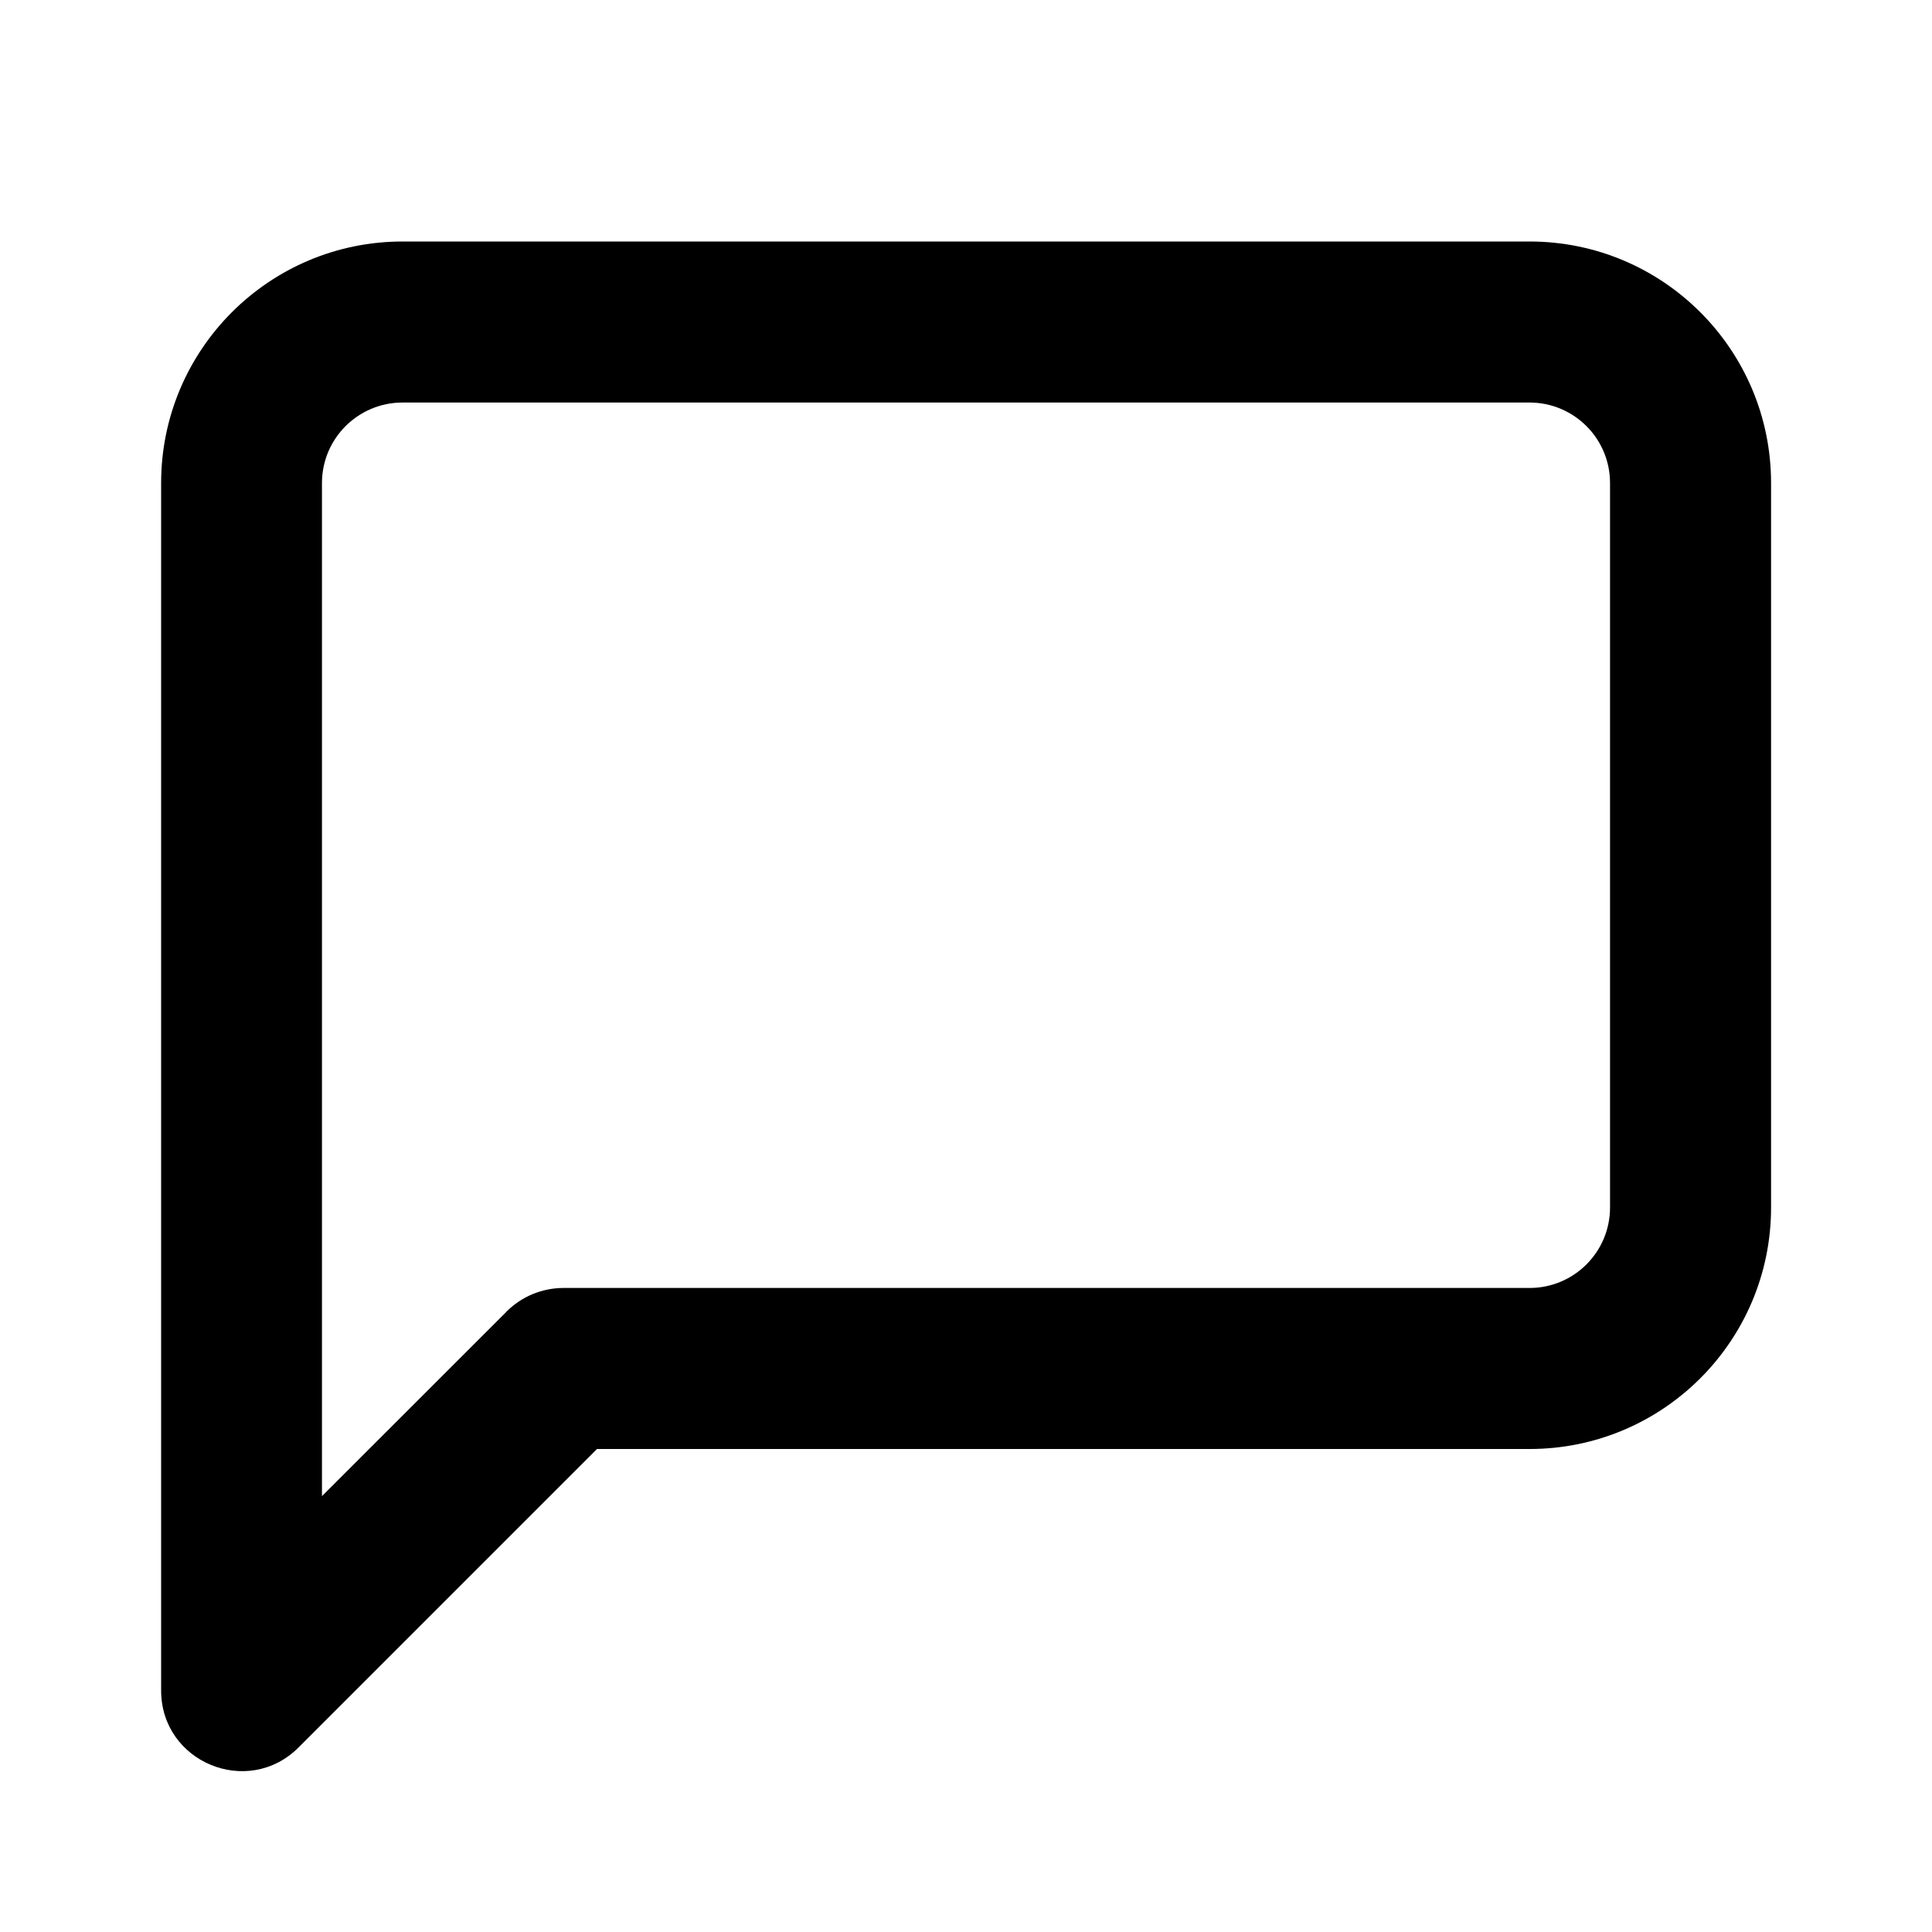
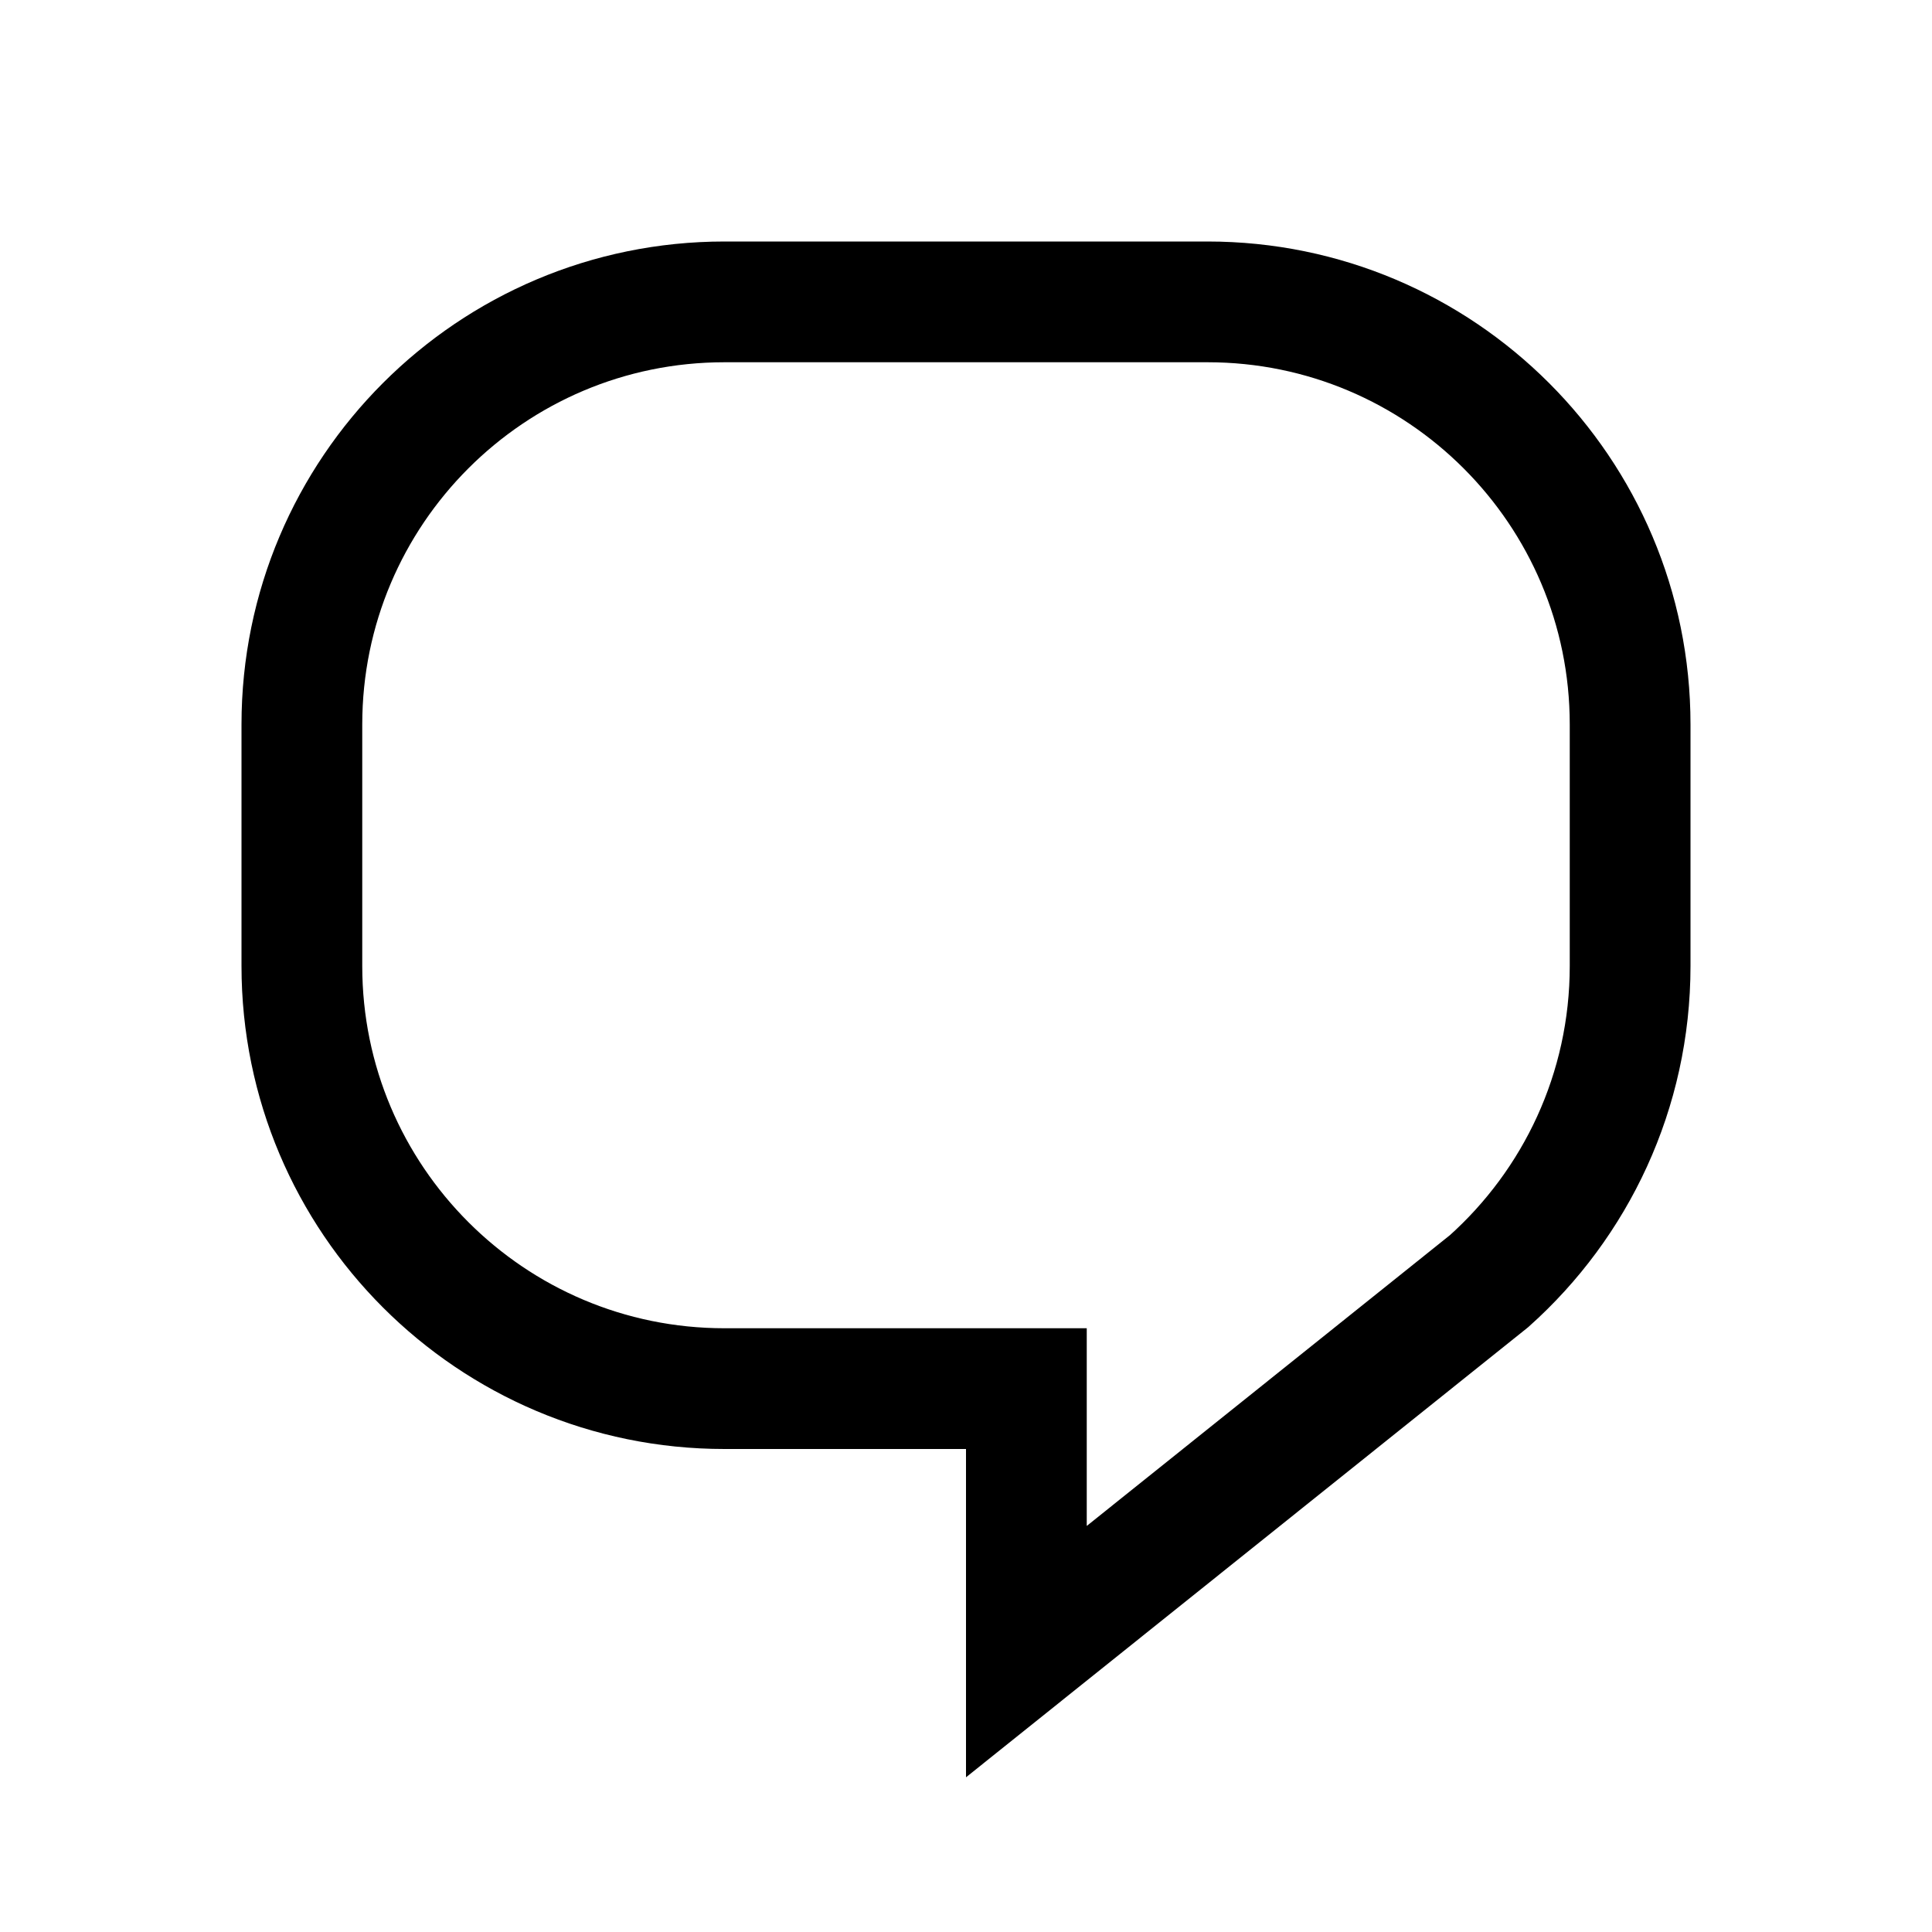
- <svg xmlns="http://www.w3.org/2000/svg" xmlns:xlink="http://www.w3.org/1999/xlink" width="20" height="20" viewBox="0 0 20 20">
-   <defs>
-     <filter id="m7e0swy8bb">
-       <feColorMatrix in="SourceGraphic" values="0 0 0 0 0.75 0 0 0 0 0.75 0 0 0 0 0.75 0 0 0 1 0" />
-     </filter>
-     <path id="d3anjyj32a" d="M5.244 13.577c.156-.156.368-.244.59-.244h10c.46 0 .833-.373.833-.833V5c0-.46-.373-.833-.834-.833H4.167c-.46 0-.834.373-.834.833v10.488l1.911-1.91zM6.18 15l-3.09 3.09c-.525.524-1.422.152-1.422-.59V5c0-1.38 1.119-2.5 2.5-2.5h11.666c1.381 0 2.5 1.12 2.5 2.5v7.5c0 1.38-1.119 2.5-2.5 2.5H6.18z" />
-   </defs>
+ <svg xmlns="http://www.w3.org/2000/svg" width="24" height="24" viewBox="0 0 24 24">
  <g fill="none" fill-rule="evenodd">
-     <g transform="translate(-149 -716) translate(0 651) translate(0 48) translate(149 17)">
-       <mask id="ovyebx4l2c" fill="currentColor">
-         <use xlink:href="#d3anjyj32a" />
-       </mask>
-       <use fill="#000" fill-rule="nonzero" xlink:href="#d3anjyj32a" />
-       <g filter="url(#m7e0swy8bb)">
-         <g mask="url(#ovyebx4l2c)">
-           <path fill="#000" d="M0 0H20V20H0z" />
-         </g>
-       </g>
+     <g stroke="currentColor" stroke-width="1.5">
+       <path d="M15 3.75c1.45 0 2.762.588 3.712 1.538.95.95 1.538 2.262 1.538 3.712h0v3c0 1.556-.677 2.953-1.751 3.914h0l-5.749 4.603V17.25H9c-1.45 0-2.762-.588-3.712-1.538-.95-.95-1.538-2.262-1.538-3.712h0V9c0-1.45.588-2.762 1.538-3.712C6.238 4.338 7.55 3.75 9 3.75h0z" transform="translate(-145 -714) translate(0 651) translate(0 48) translate(145 15)" />
    </g>
  </g>
</svg>
